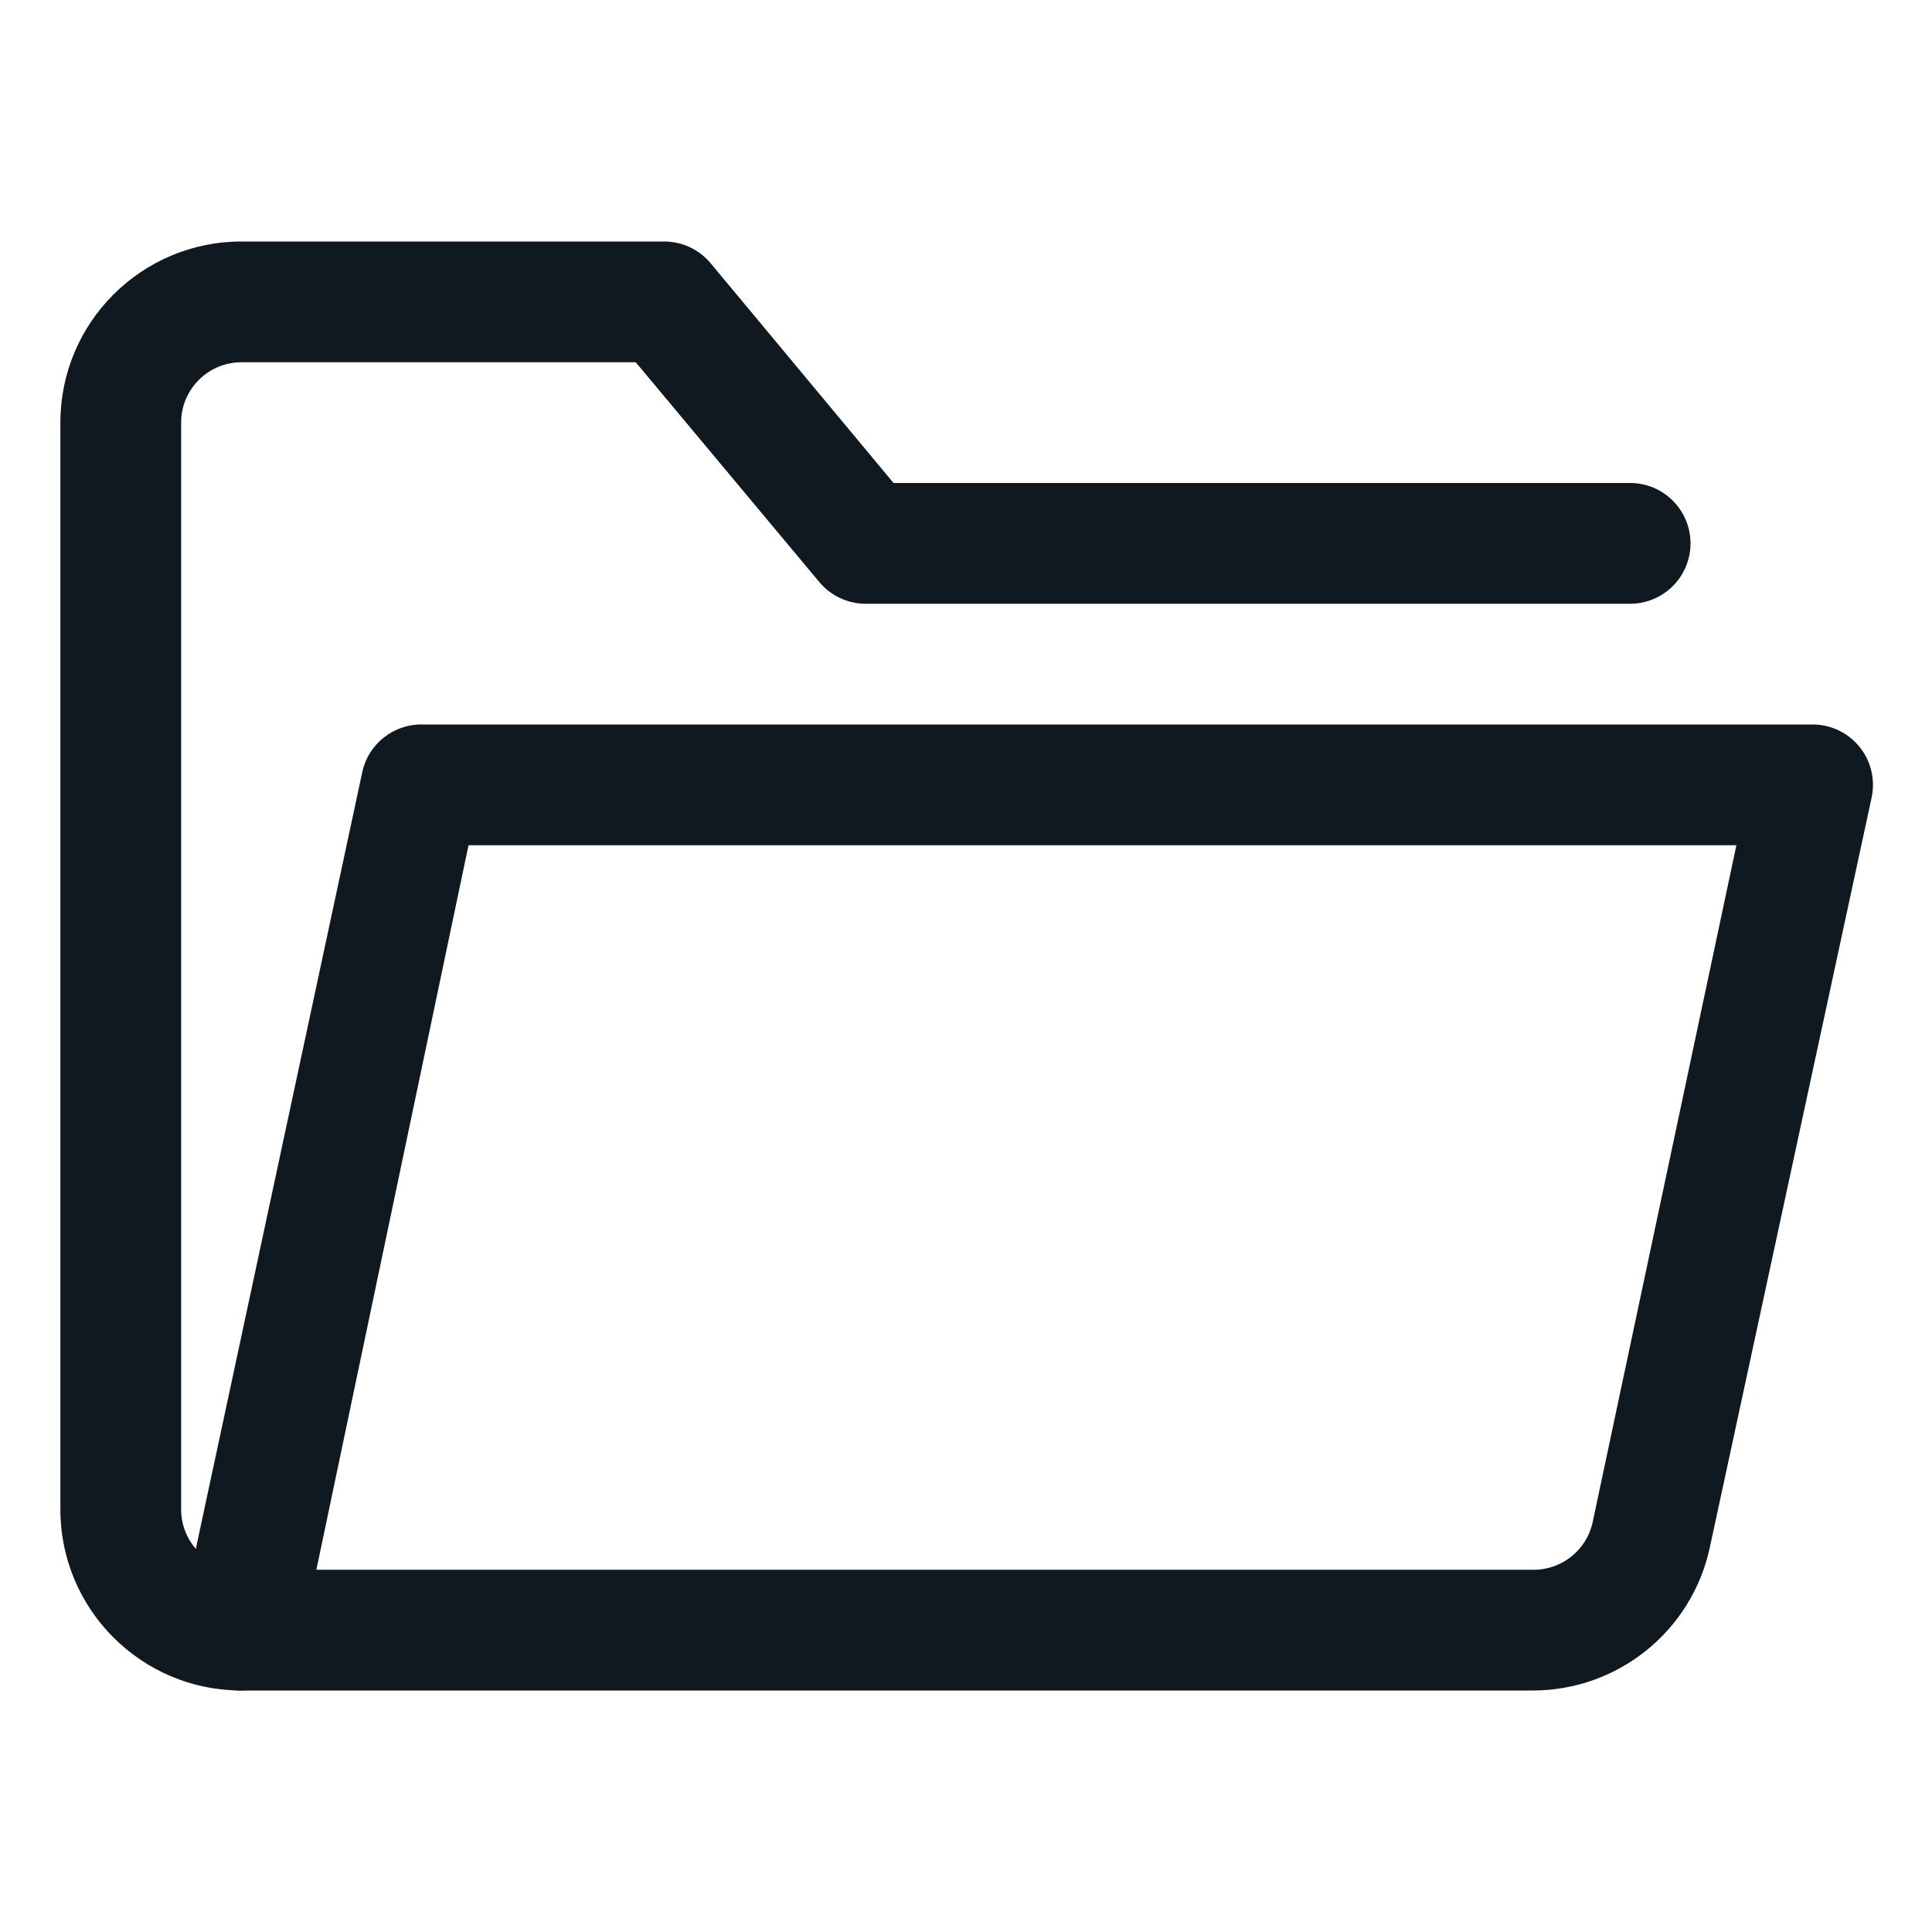
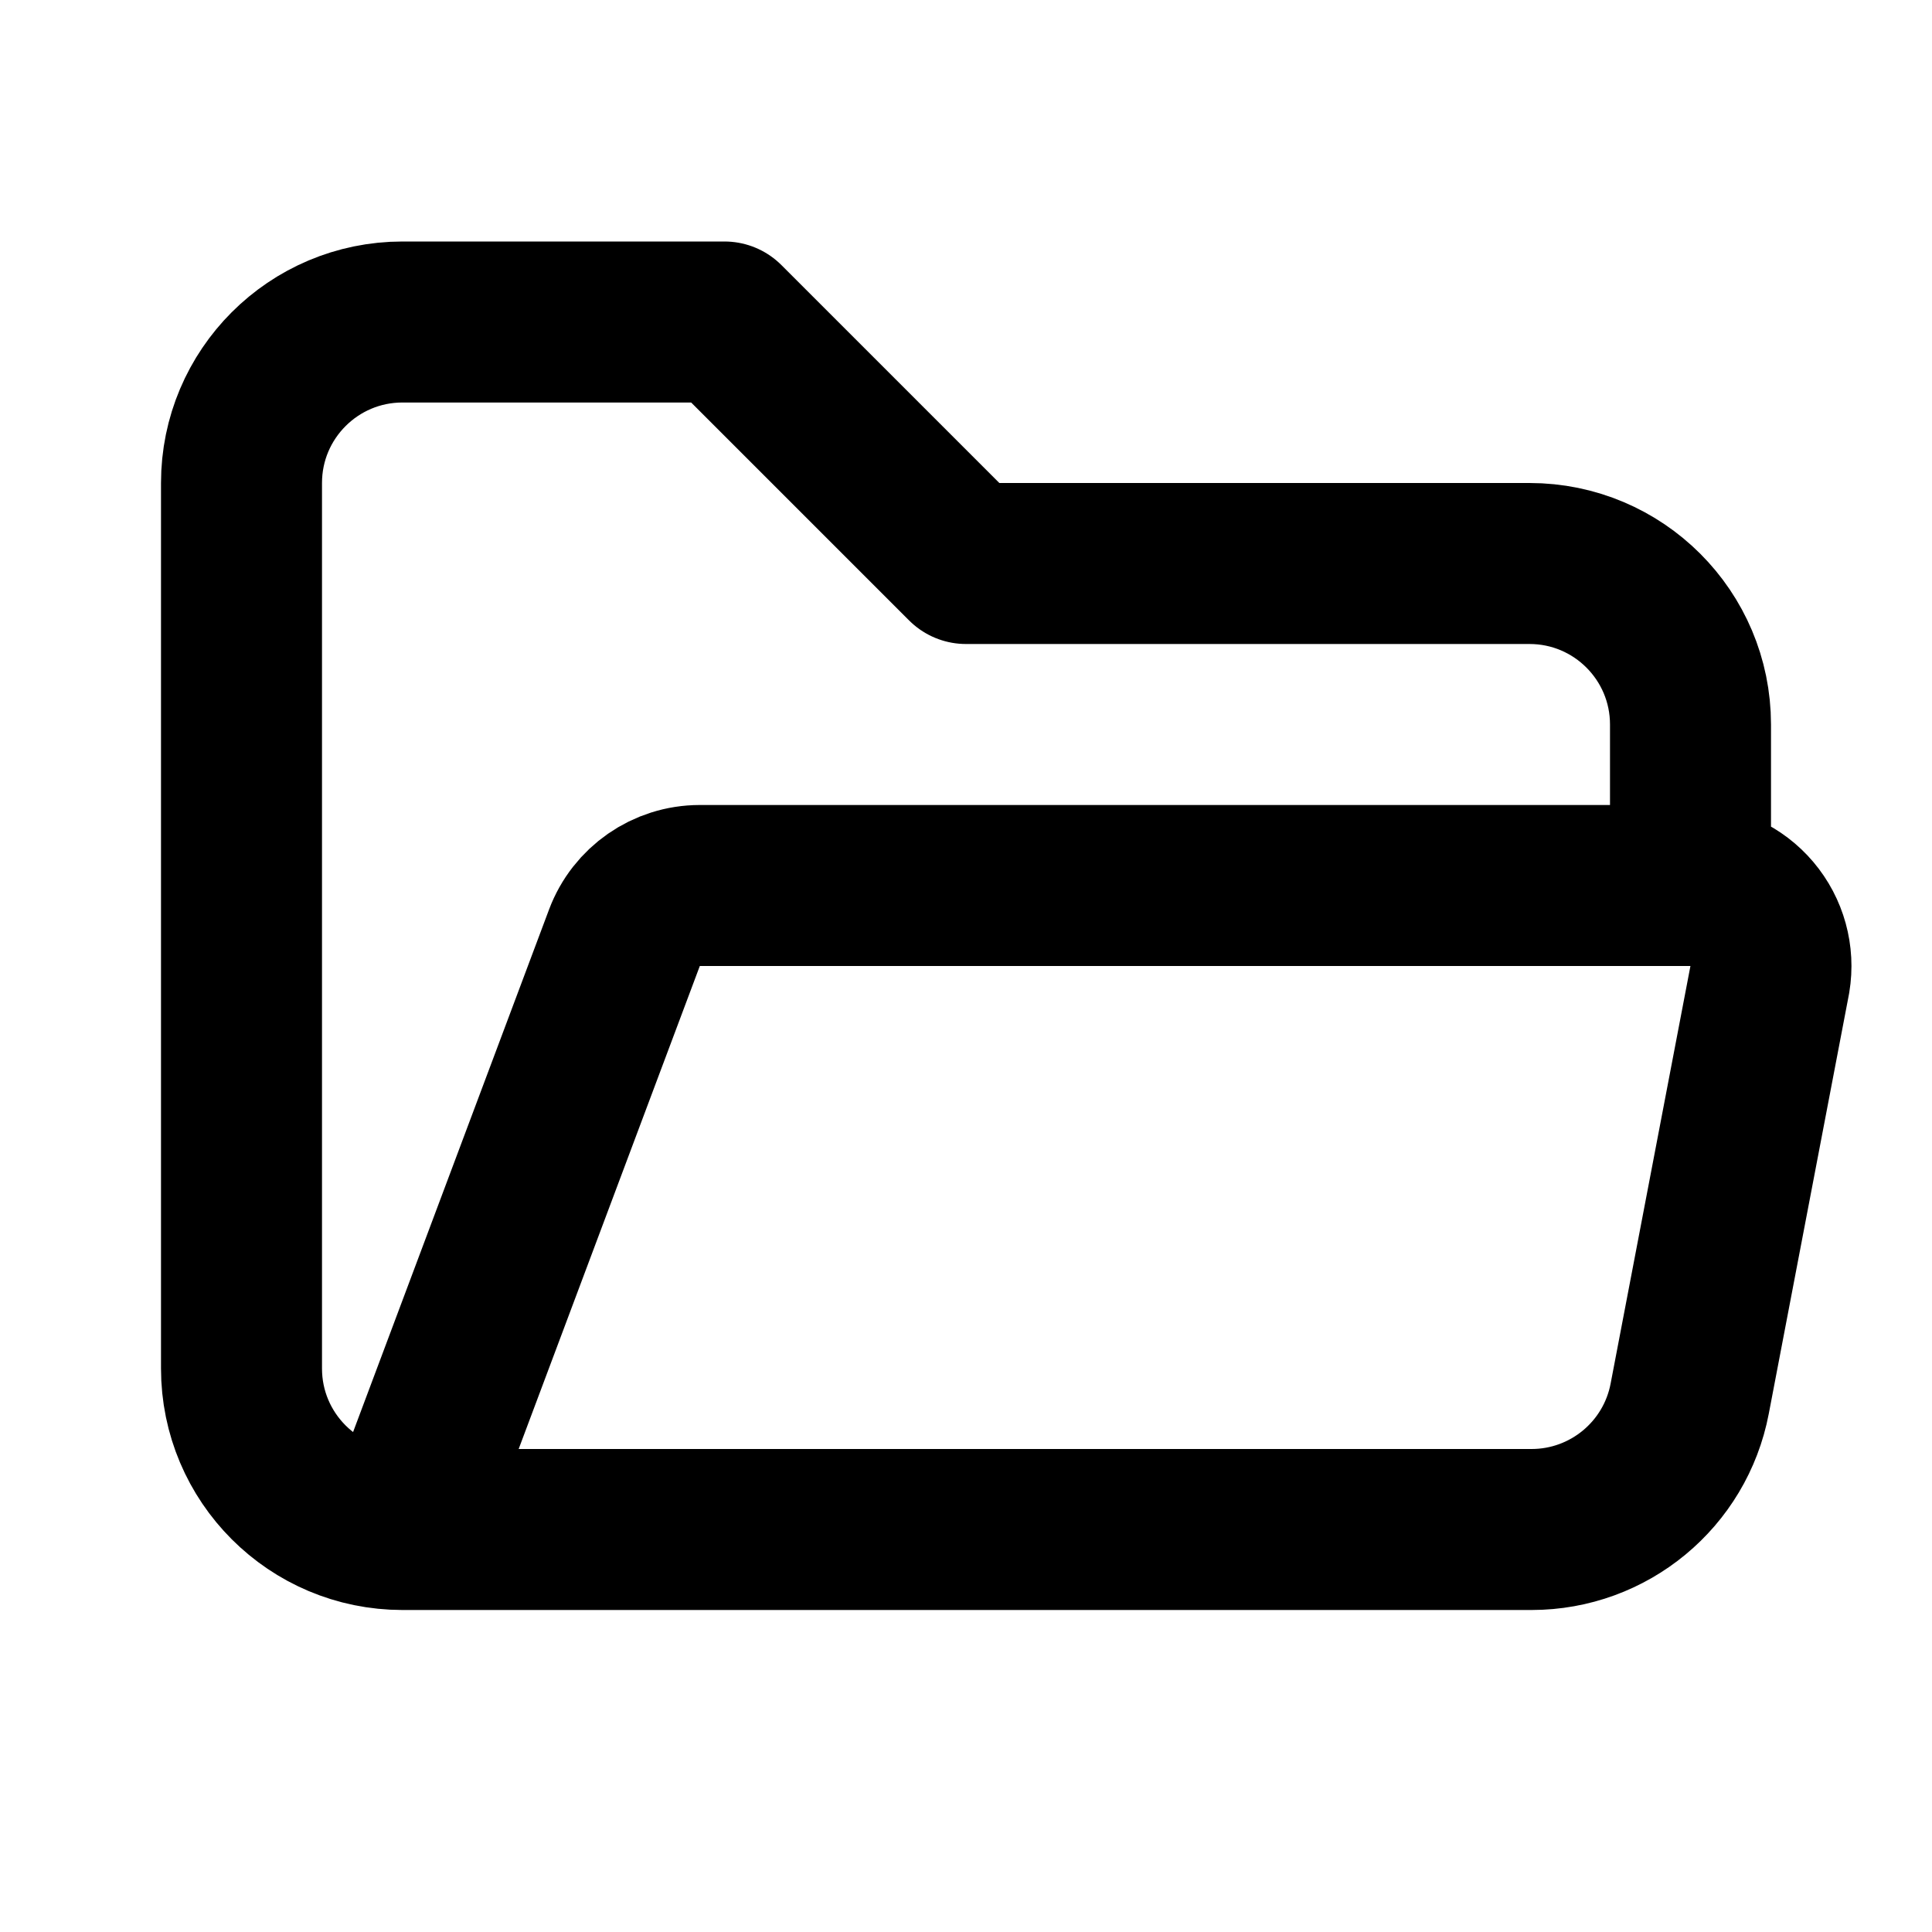
- <svg xmlns="http://www.w3.org/2000/svg" viewBox="0 0 32 32">
-   <defs>
-     <style>.cls-1{fill:#101820;}</style>
-   </defs>
-   <g data-name="Layer 39" id="Layer_39">
-     <path class="cls-1" d="M4,28a3,3,0,0,1-3-3V7A3,3,0,0,1,4,4h7a1,1,0,0,1,.77.36L14.8,8H27a1,1,0,0,1,0,2H14.33a1,1,0,0,1-.76-.36L10.53,6H4A1,1,0,0,0,3,7V25a1,1,0,0,0,1,1,1,1,0,0,1,0,2Z" />
-     <path class="cls-1" d="M25.38,28H4a1,1,0,0,1-1-1.21l3-14A1,1,0,0,1,7,12H30a1,1,0,0,1,1,1.21L28.32,25.63A3,3,0,0,1,25.38,28ZM5.24,26H25.38a1,1,0,0,0,1-.79L28.76,14h-21Z" />
-   </g>
+ <svg xmlns="http://www.w3.org/2000/svg" width="24" height="24" viewBox="0 0 24 24" fill="none" stroke="currentColor" stroke-width="2" stroke-linecap="round" stroke-linejoin="round" class="icon icon-tabler icons-tabler-outline icon-tabler-folder-open">
+   <path stroke="none" d="M0 0h24v24H0z" fill="none" />
+   <path d="M5 19l2.757 -7.351a1 1 0 0 1 .936 -.649h12.307a1 1 0 0 1 .986 1.164l-.996 5.211a2 2 0 0 1 -1.964 1.625h-14.026a2 2 0 0 1 -2 -2v-11a2 2 0 0 1 2 -2h4l3 3h7a2 2 0 0 1 2 2v2" />
</svg>
